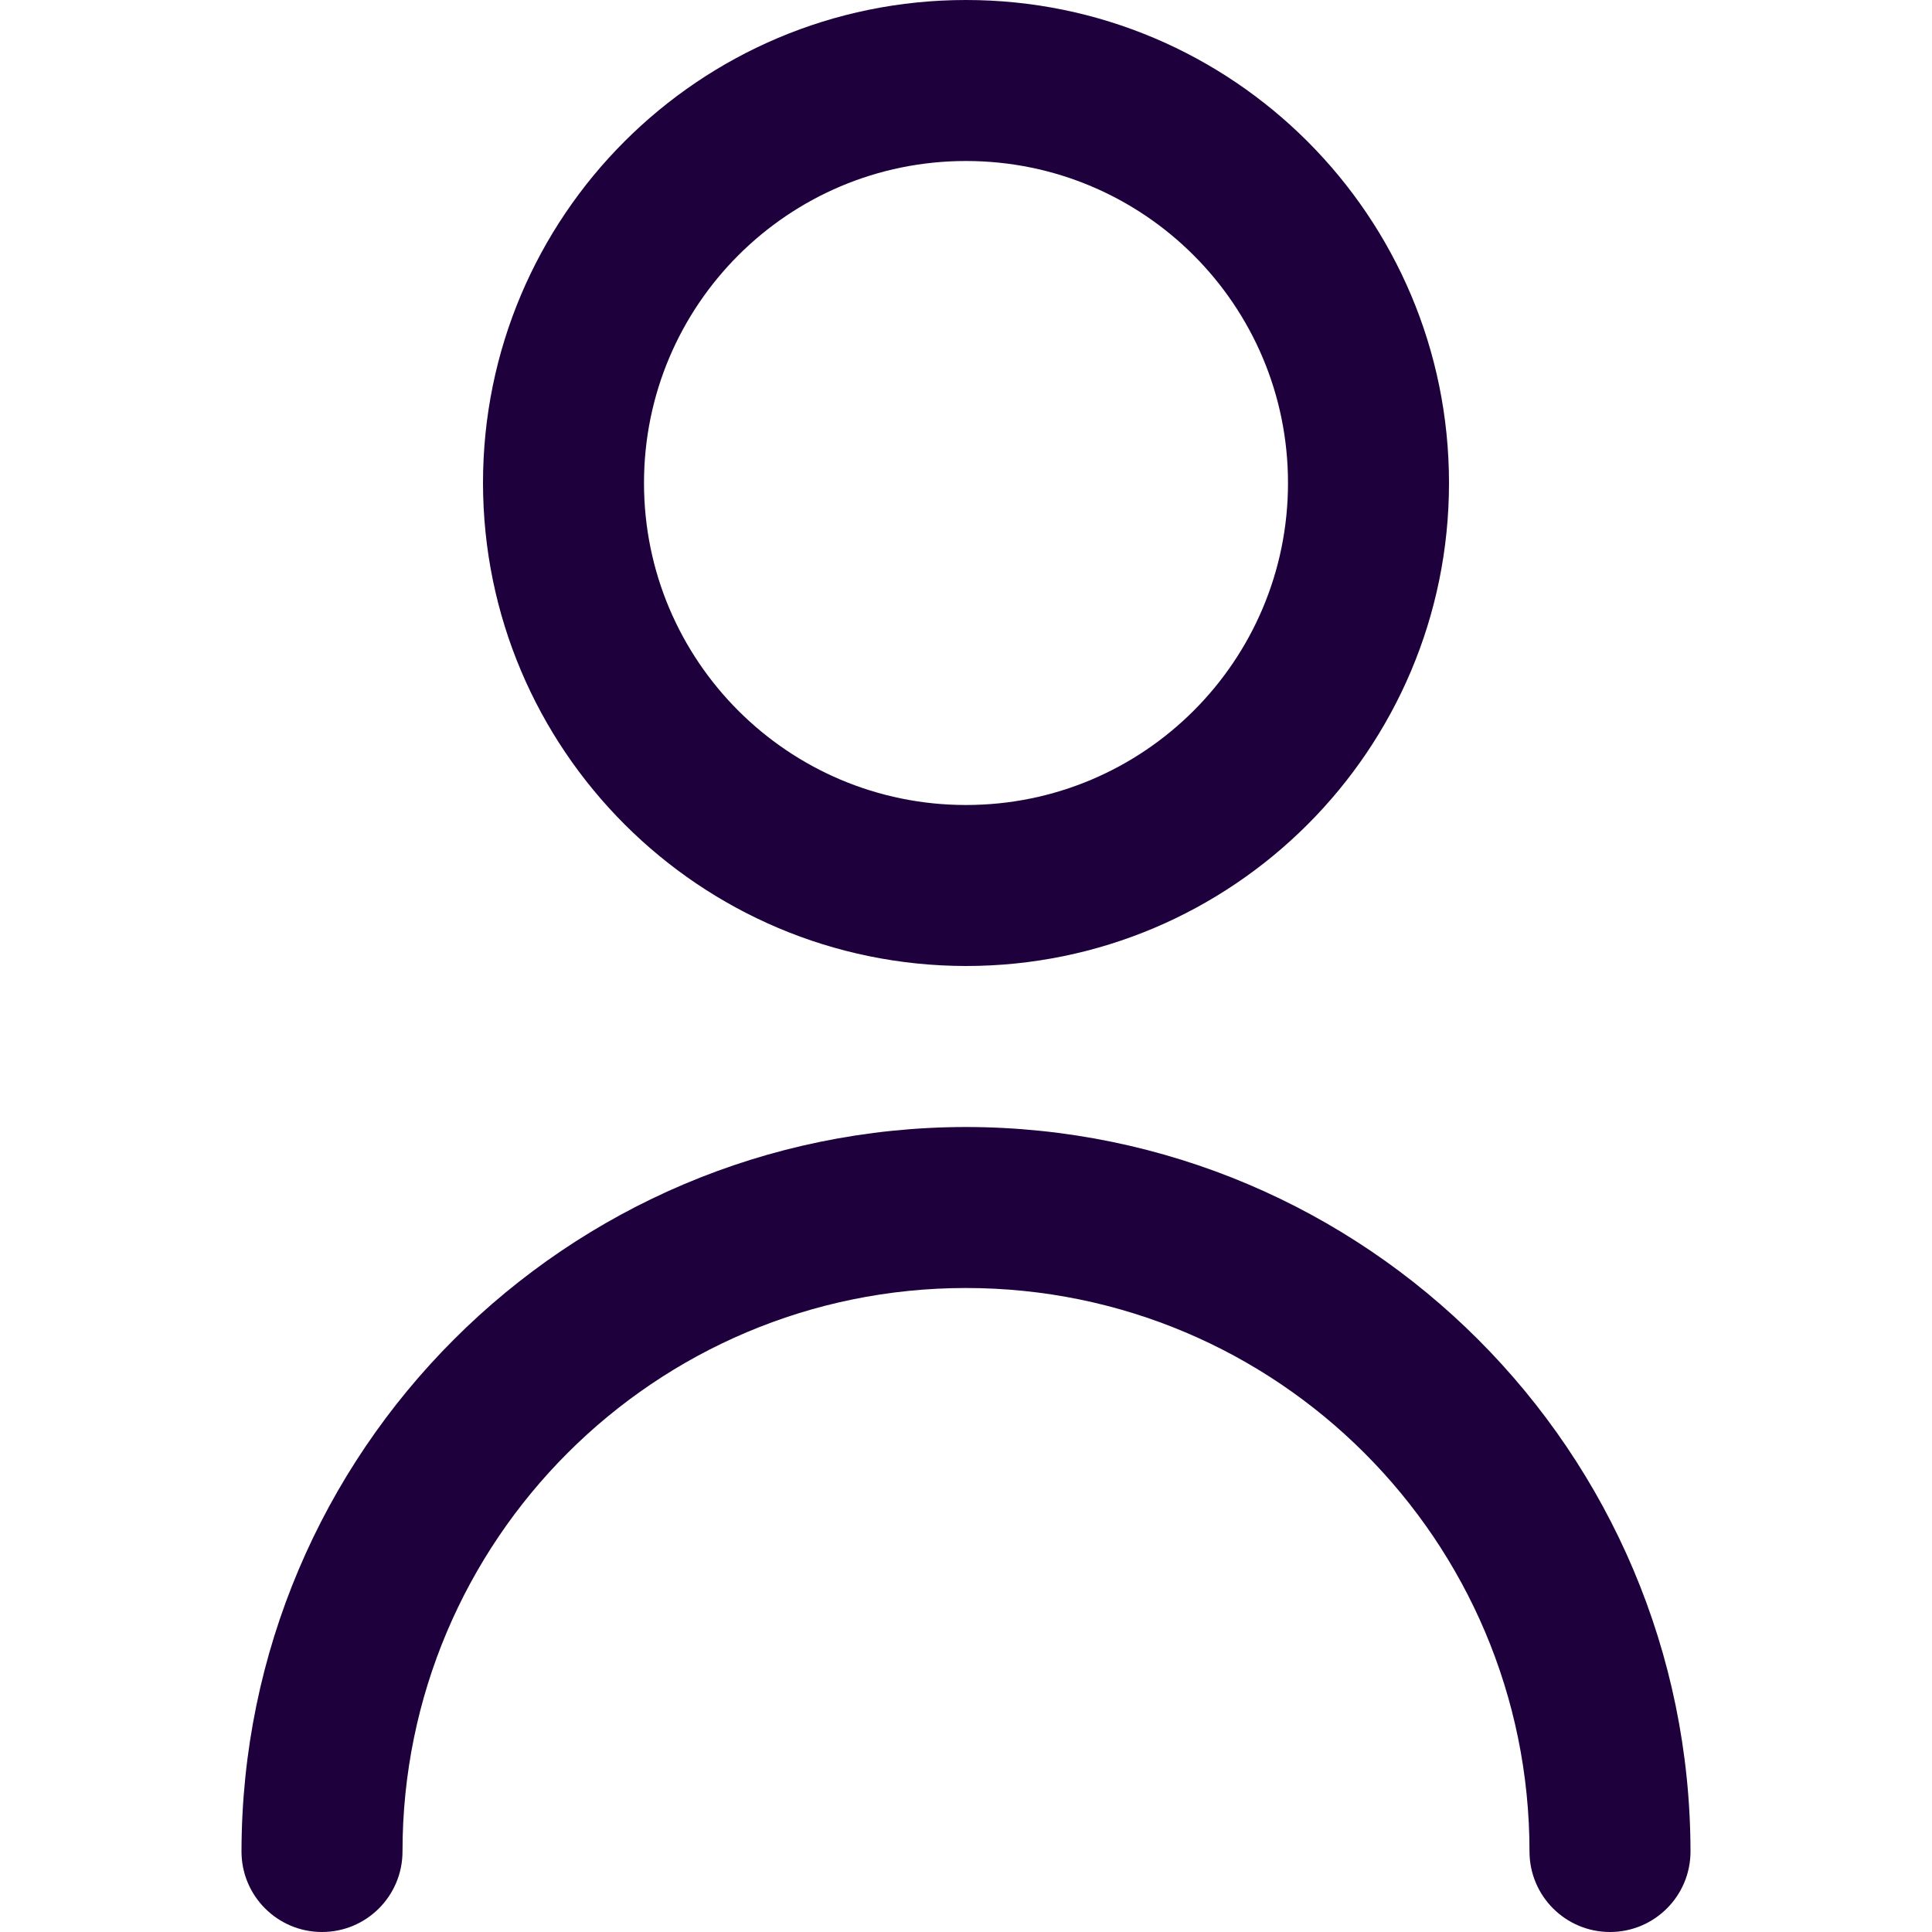
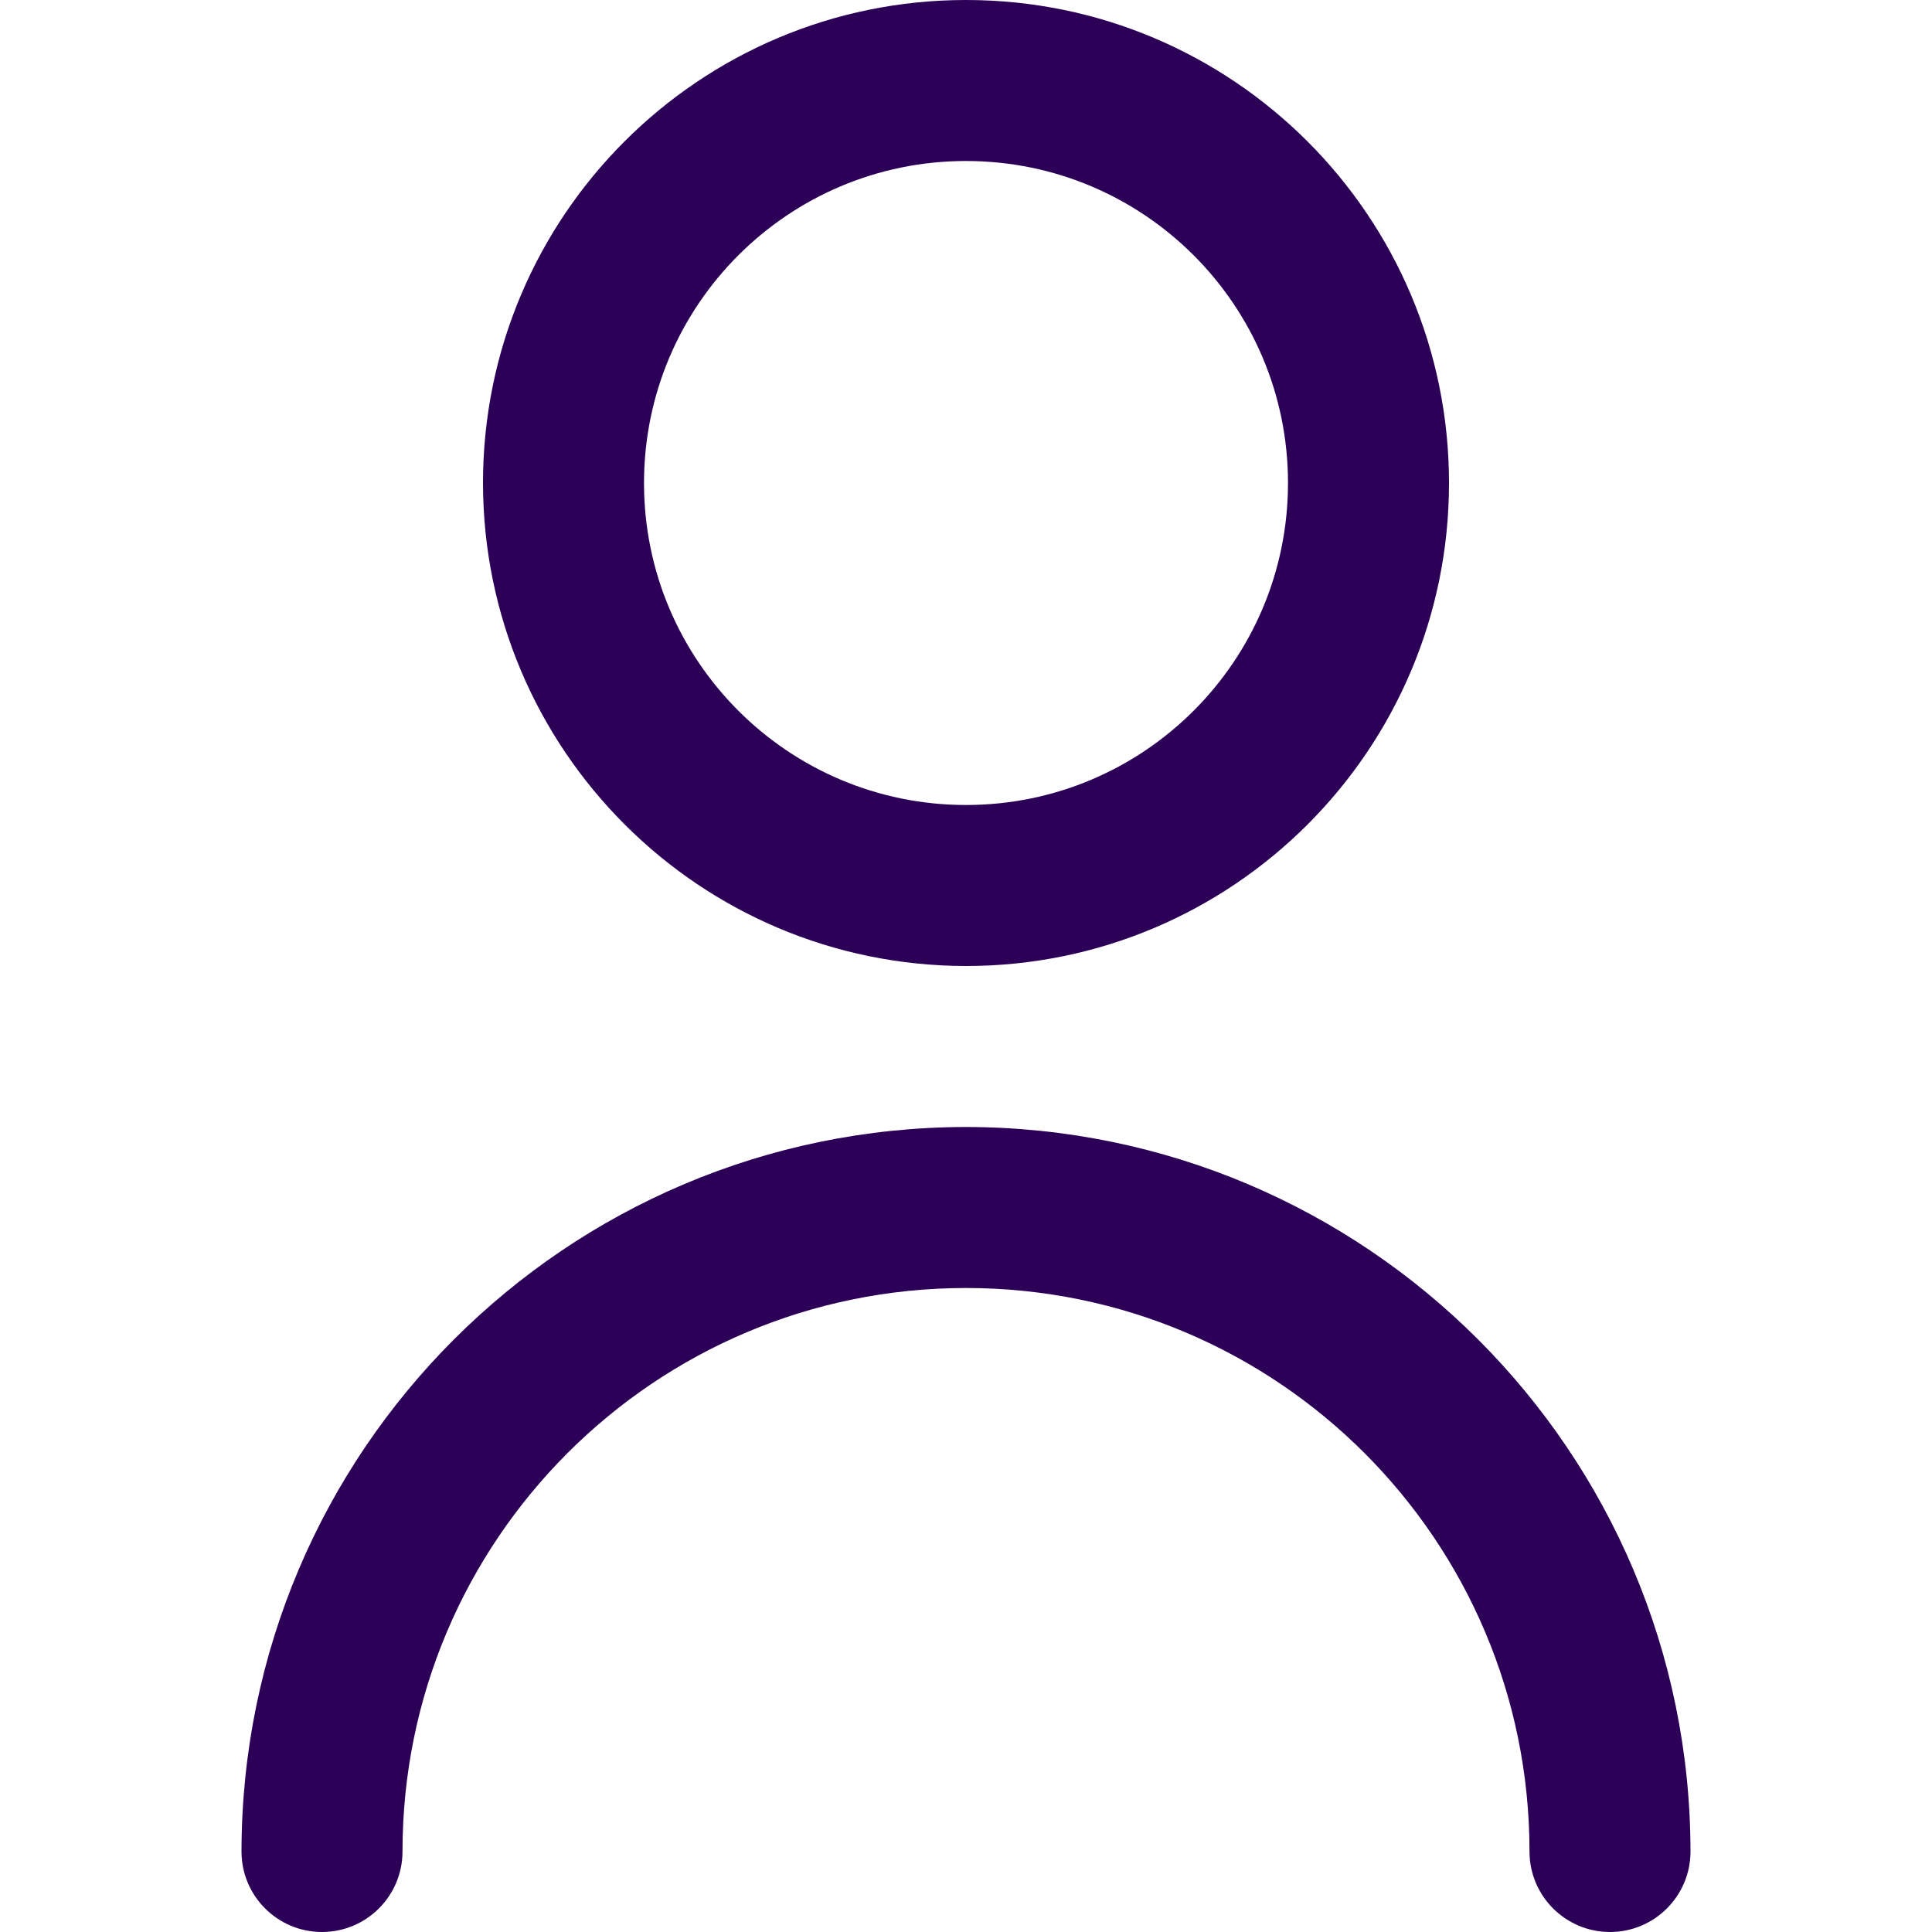
<svg xmlns="http://www.w3.org/2000/svg" id="Outline" viewBox="0 0 24 24" width="512" height="512">
-   <path fill="#1e003d" d="M12,12A6,6,0,1,0,6,6,6.006,6.006,0,0,0,12,12ZM12,2A4,4,0,1,1,8,6,4,4,0,0,1,12,2Z" />
-   <path fill="#1e003d" d="M12,14a9.01,9.01,0,0,0-9,9,1,1,0,0,0,2,0,7,7,0,0,1,14,0,1,1,0,0,0,2,0A9.01,9.01,0,0,0,12,14Z" />
+   <path fill="#2c0057" d="M12,12A6,6,0,1,0,6,6,6.006,6.006,0,0,0,12,12ZM12,2A4,4,0,1,1,8,6,4,4,0,0,1,12,2Z" />
+   <path fill="#2c0057" d="M12,14a9.01,9.01,0,0,0-9,9,1,1,0,0,0,2,0,7,7,0,0,1,14,0,1,1,0,0,0,2,0A9.01,9.01,0,0,0,12,14Z" />
</svg>
